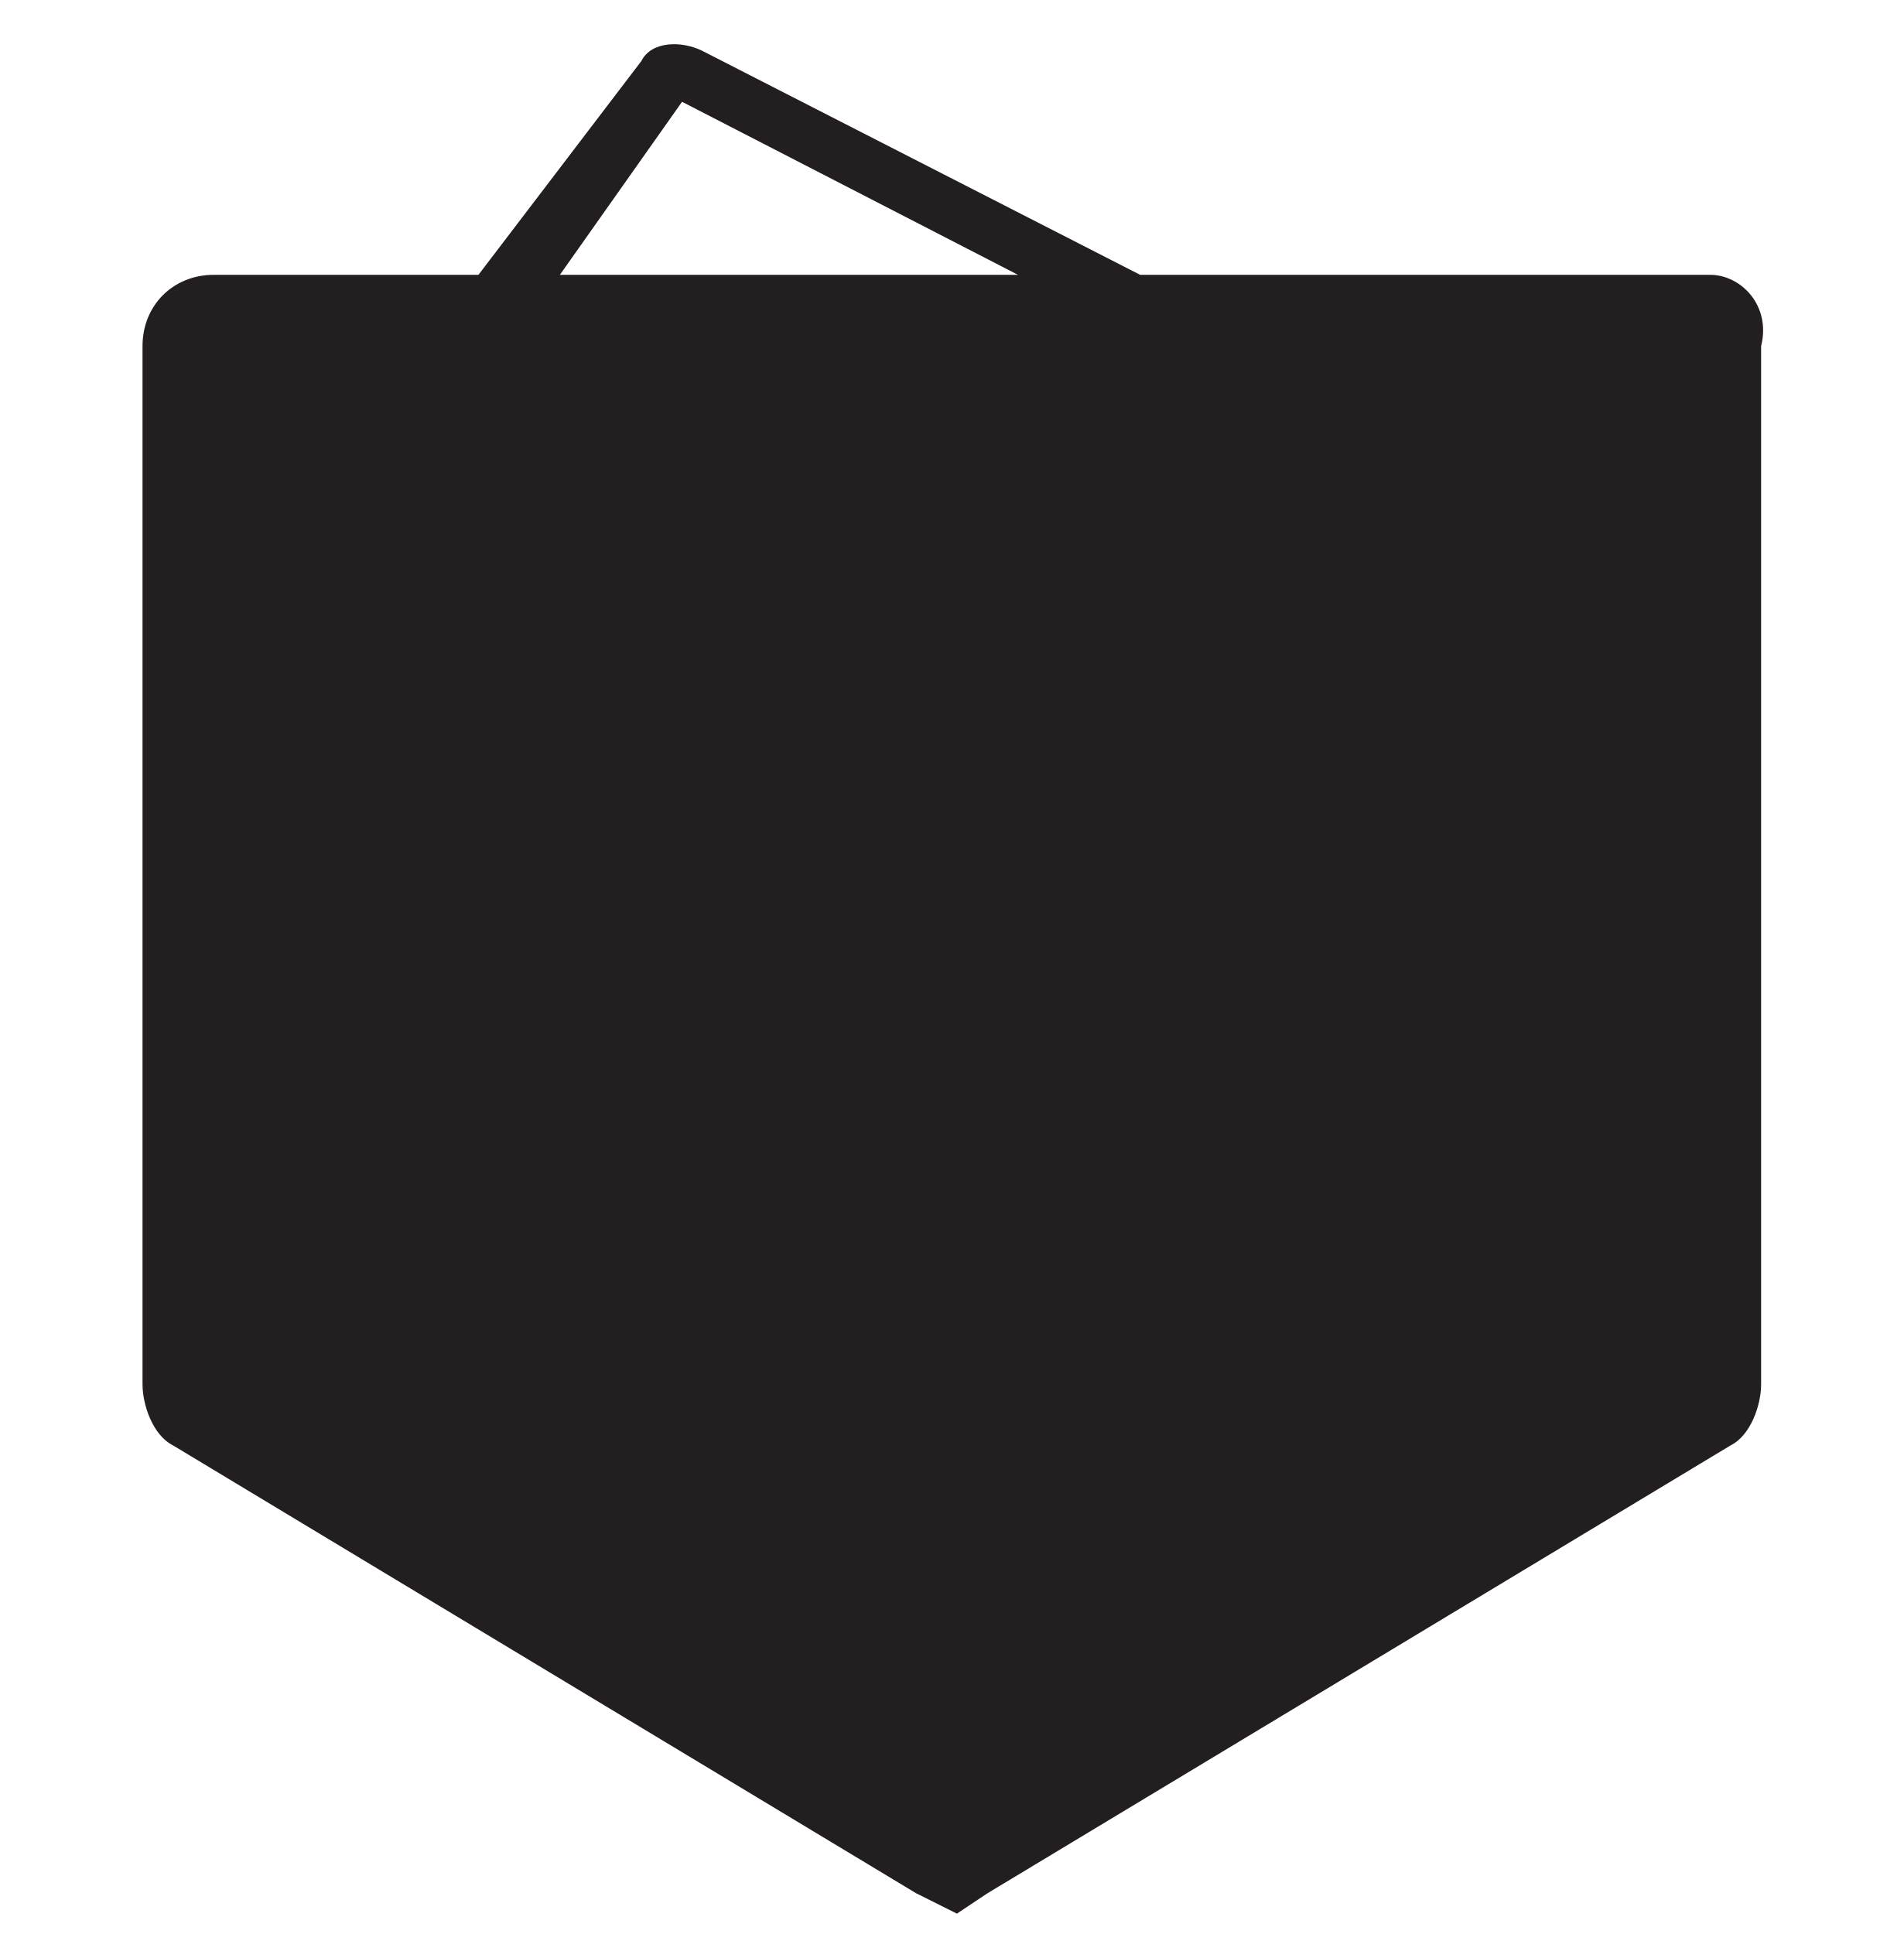
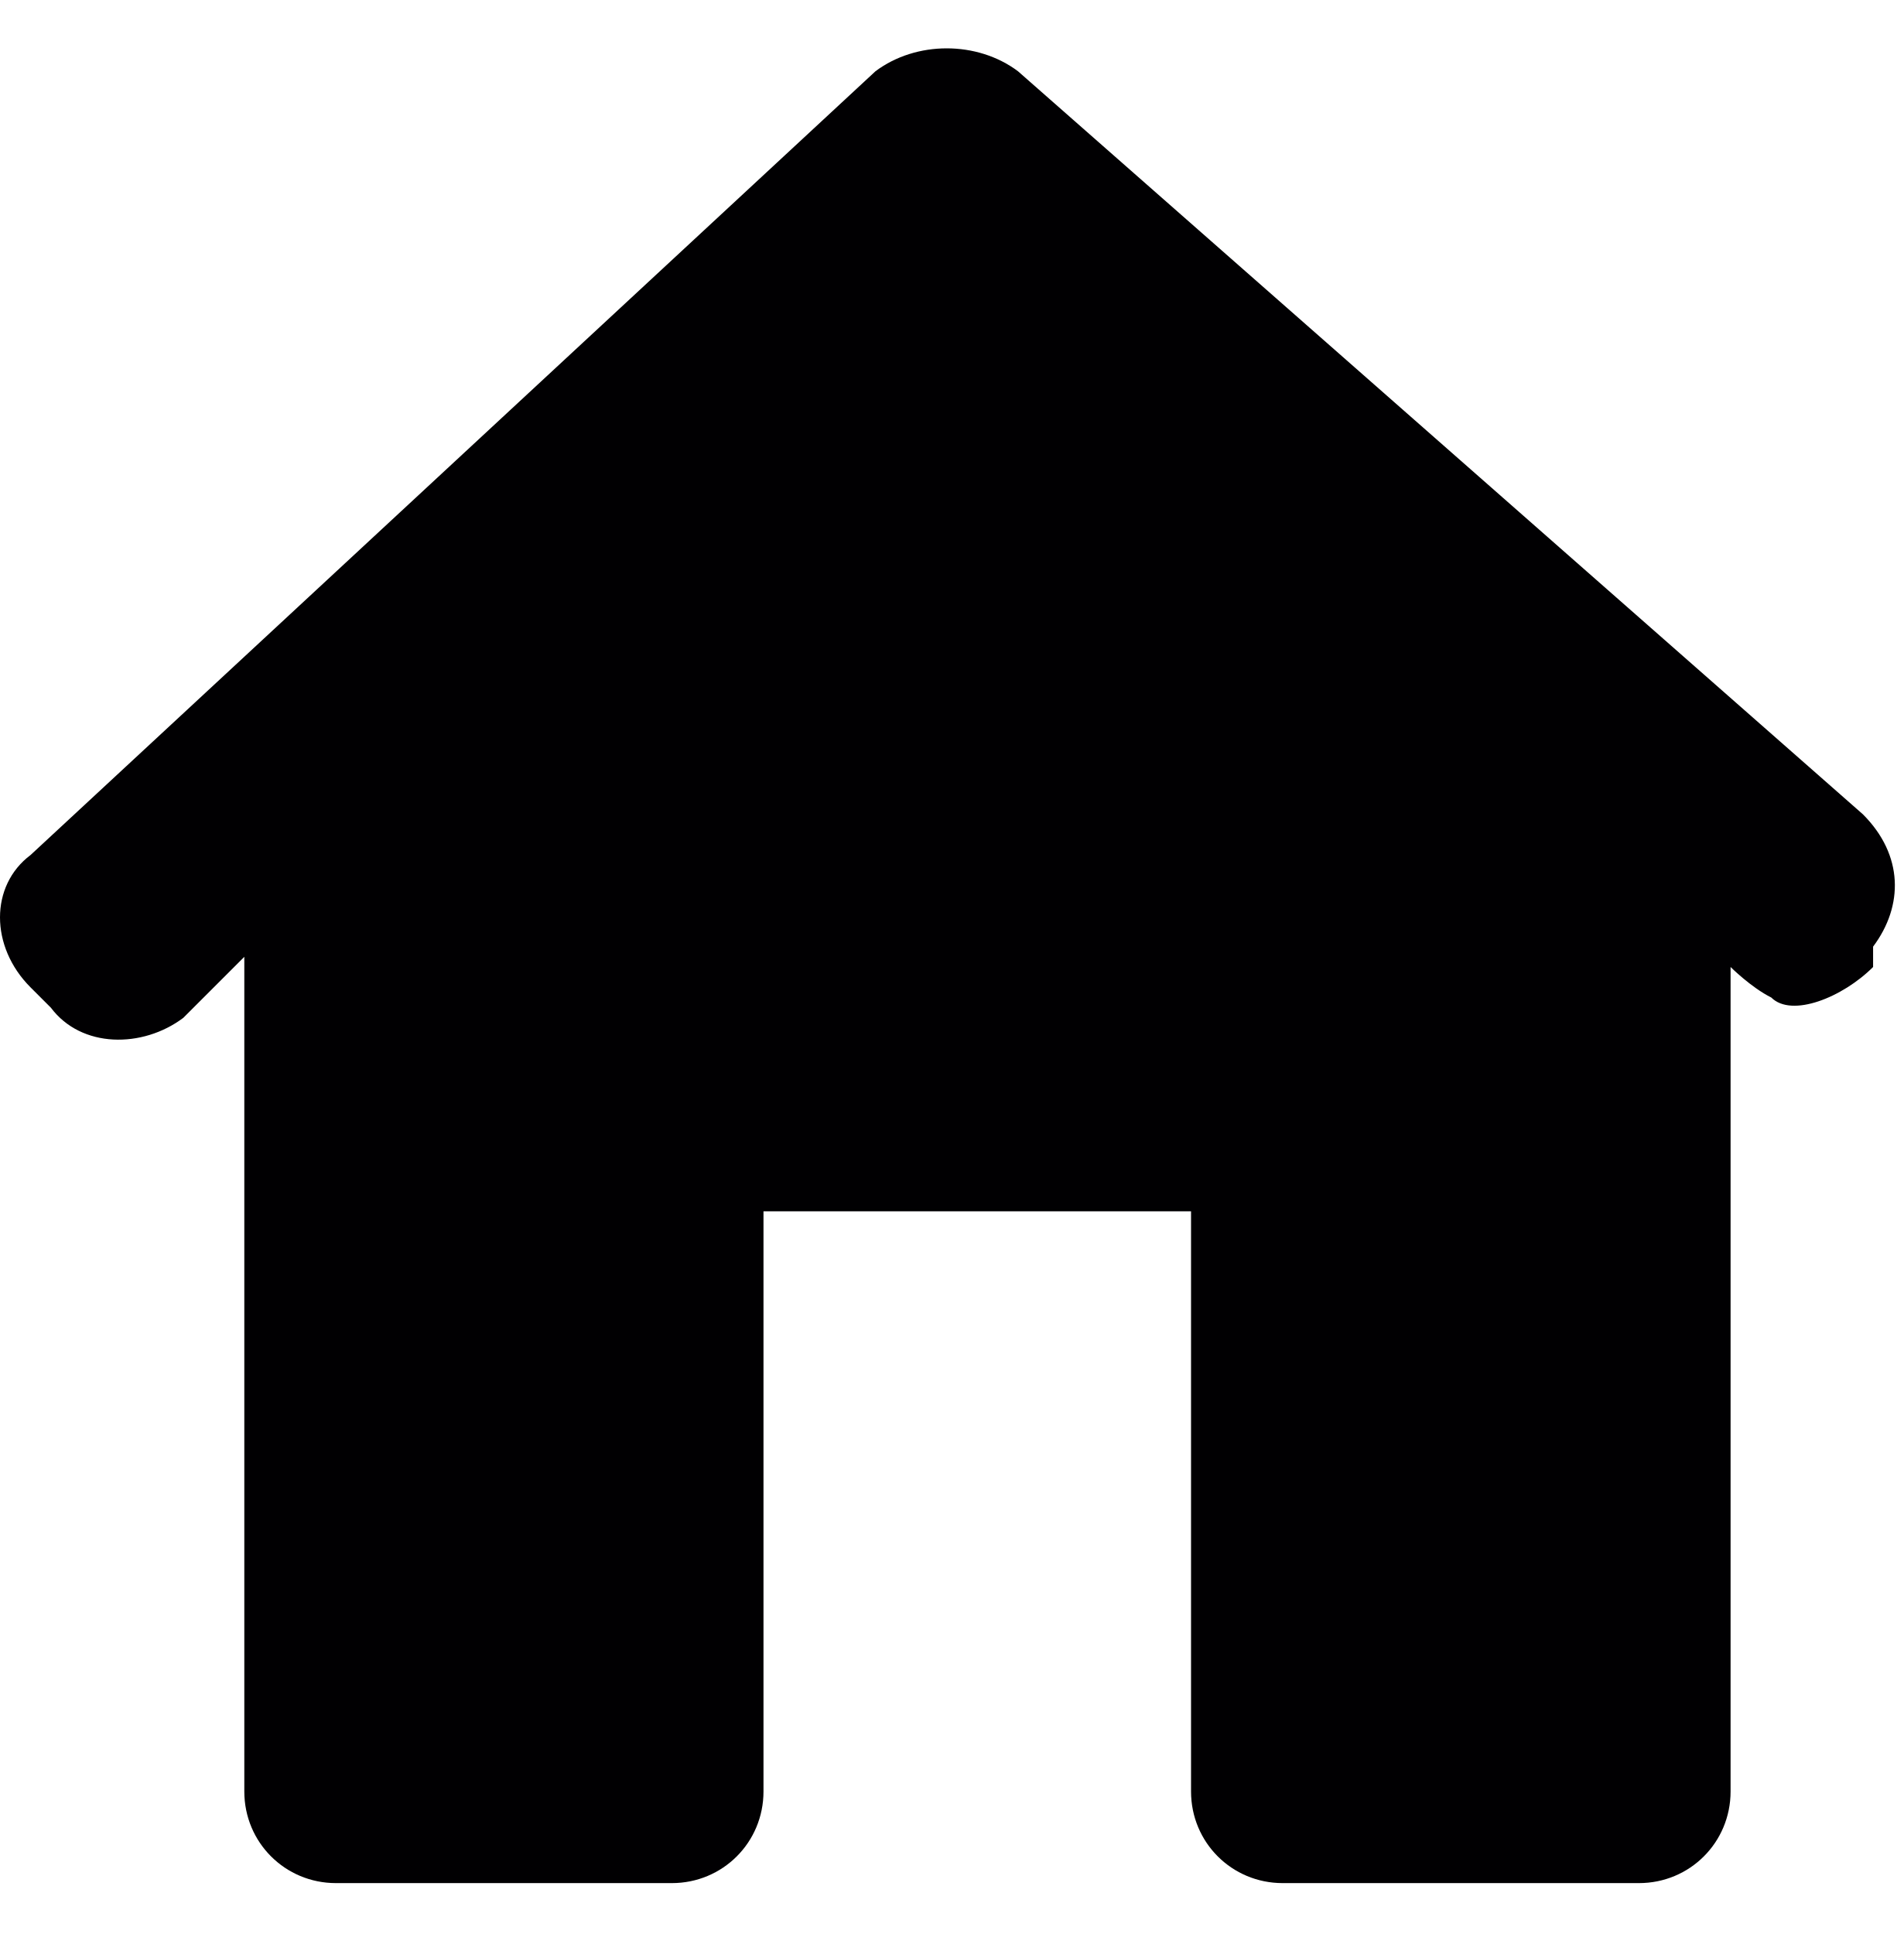
<svg xmlns="http://www.w3.org/2000/svg" version="1.1" id="Layer_1" x="0px" y="0px" viewBox="0 0 18.7 19" style="enable-background:new 0 0 18.7 19;" xml:space="preserve">
  <style type="text/css">
- 	.st0{fill:#231F20;}
+ 	.st0{fill:#010002;}
</style>
-   <path class="st0" d="M16.8,2.7C16.7,2.7,16.7,2.7,16.8,2.7L16.8,2.7h-5.6L6.9,0.5C6.7,0.4,6.4,0.4,6.3,0.6L4.7,2.7H2.1l0,0l0,0  C1.7,2.7,1.4,3,1.4,3.4l0,0v10.2l0,0c0,0.2,0.1,0.5,0.3,0.6l0,0l0,0l0,0L9,18.6l0,0l0,0l0.4,0.2l0.3-0.2l0,0l7.3-4.4  c0.2-0.1,0.3-0.4,0.3-0.6l0,0V3.4l0,0C17.4,3,17.1,2.7,16.8,2.7z M6.7,1L10,2.7H5.5L6.7,1z" />
+   <g>
+     <path class="st0" d="M18.4,9.3c0.3-0.4,0.3-0.9-0.1-1.3L10,0.7c-0.4-0.3-1-0.3-1.4,0L0.3,8.4c-0.4,0.3-0.4,0.9,0,1.3l0.2,0.2   c0.3,0.4,0.9,0.4,1.3,0.1l0.6-0.6v8.2c0,0.5,0.4,0.9,0.9,0.9h3.3c0.5,0,0.9-0.4,0.9-0.9v-5.7h4.2v5.7c0,0.5,0.4,0.9,0.9,0.9h3.5   c0.5,0,0.9-0.4,0.9-0.9V9.5c0,0,0.2,0.2,0.4,0.3c0.2,0.2,0.7,0,1-0.3L18.4,9.3z" />
+   </g>
</svg>
